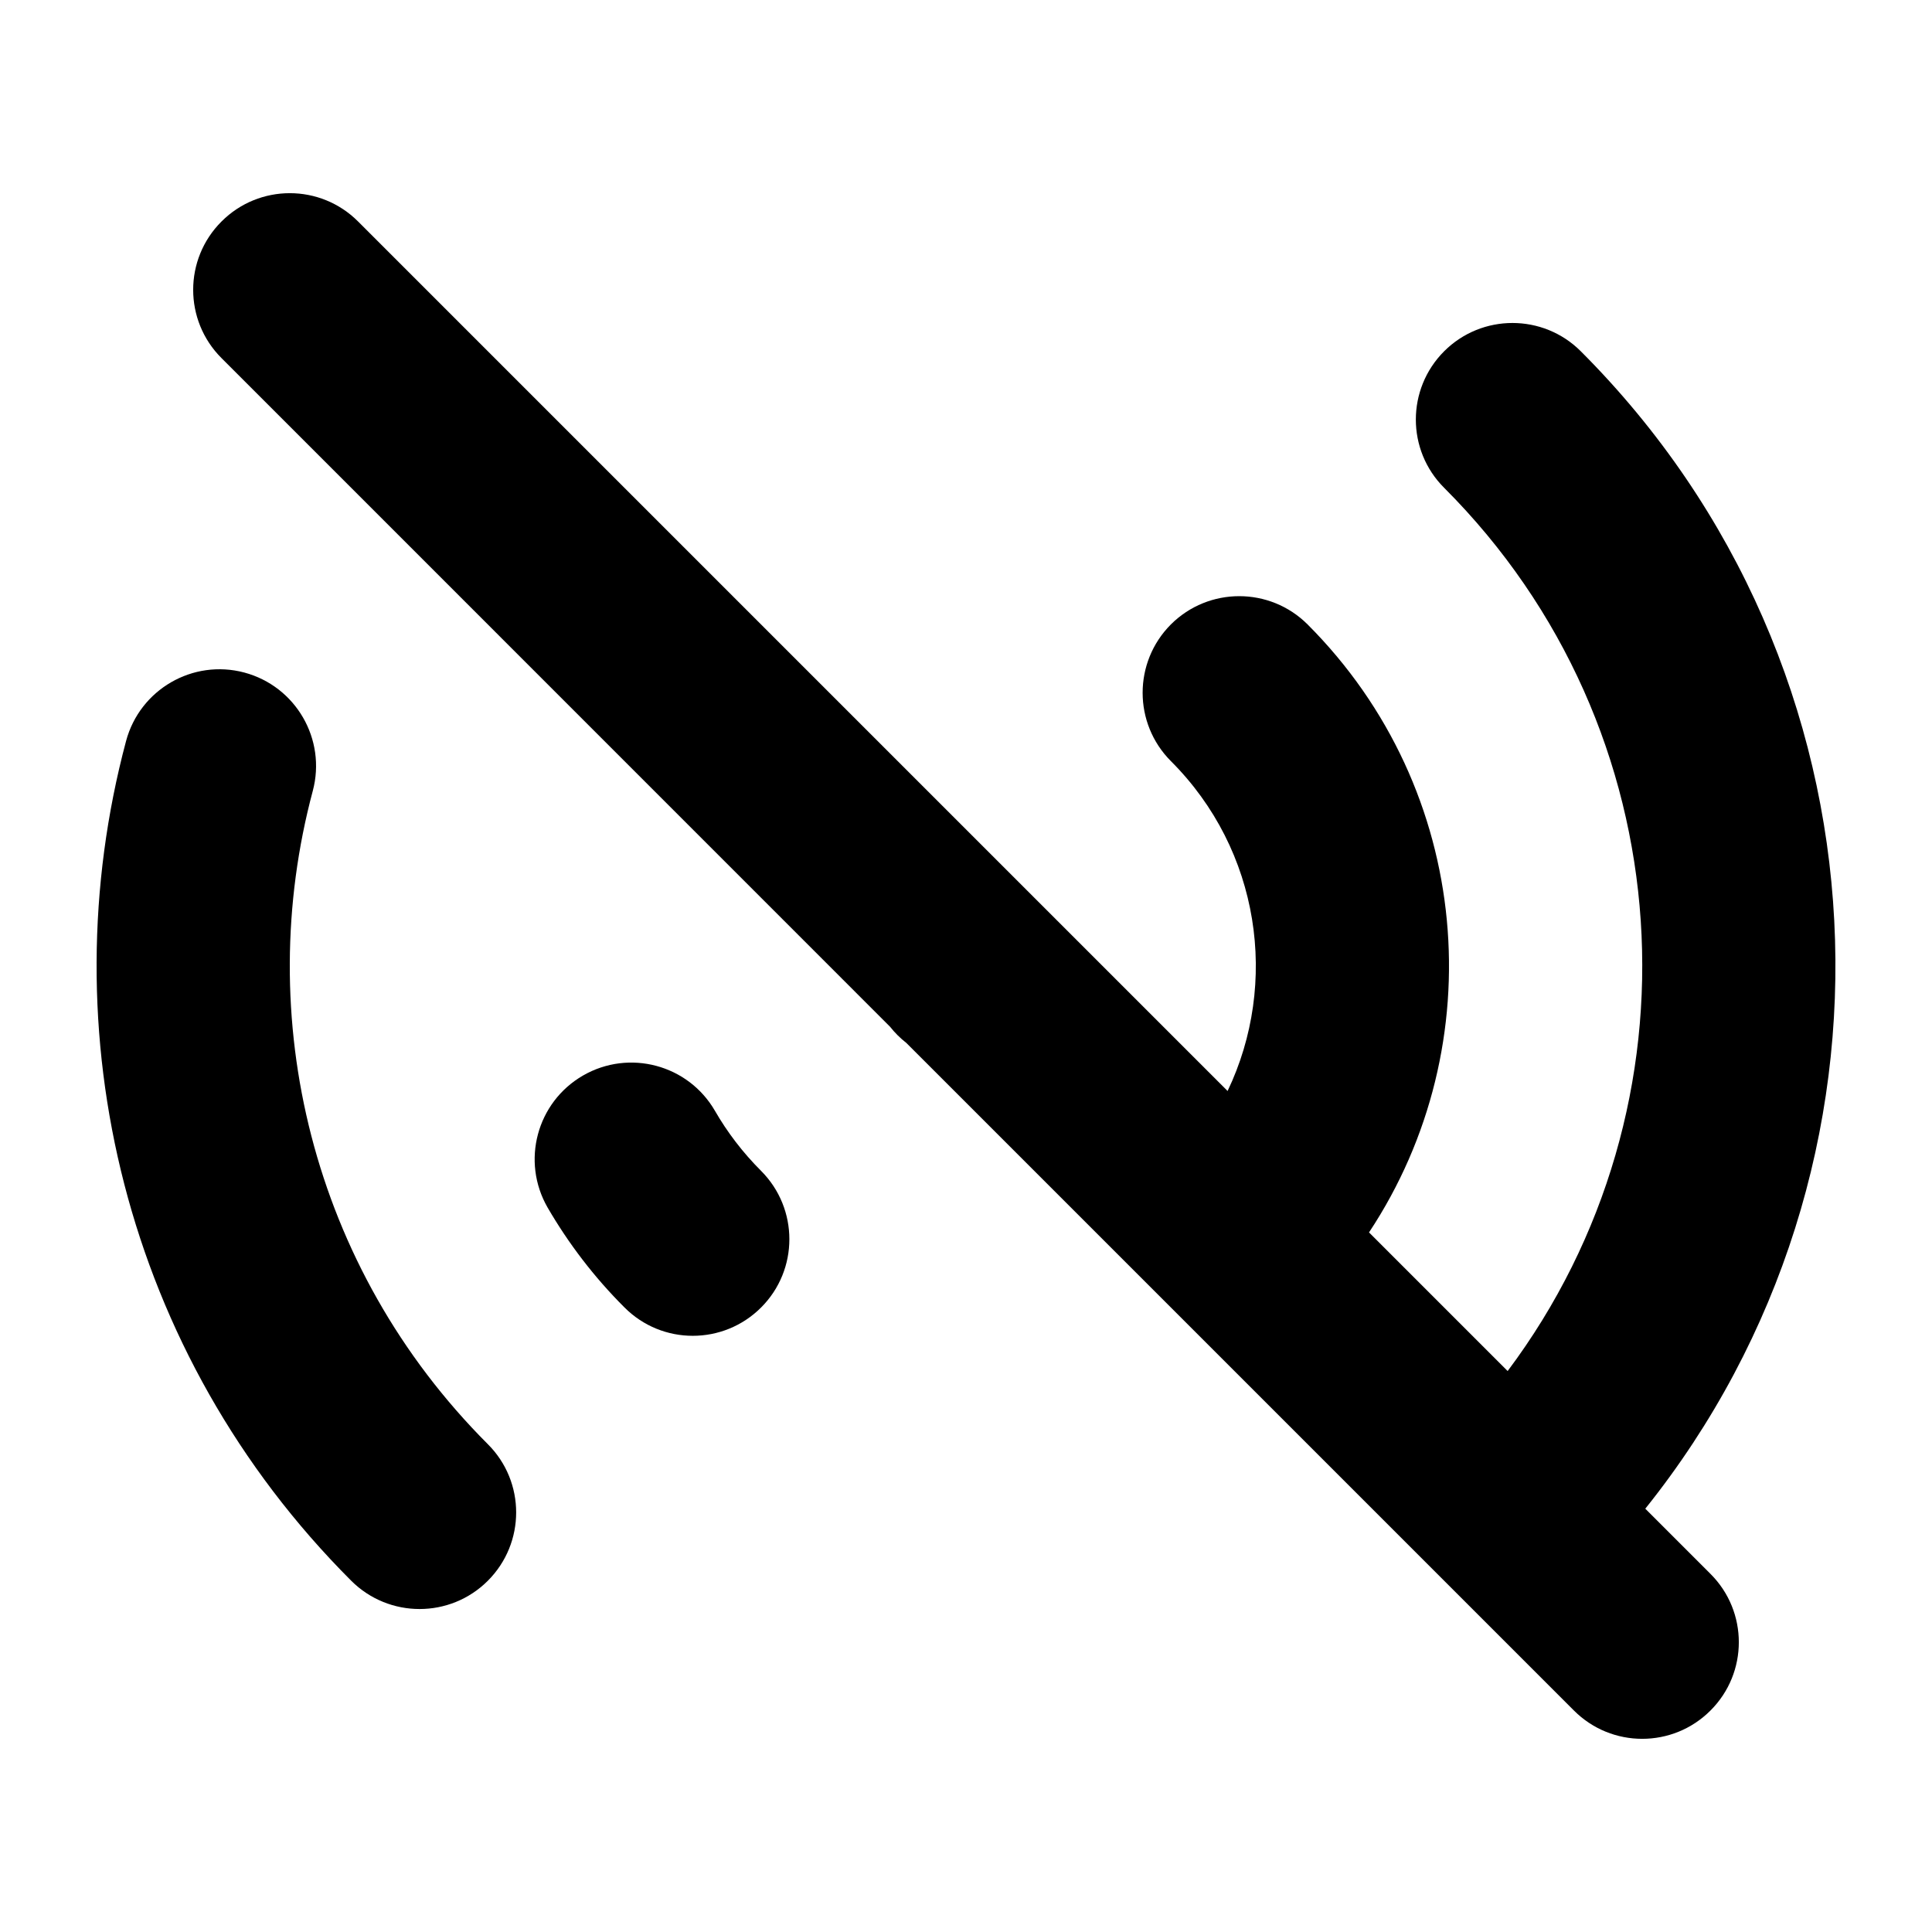
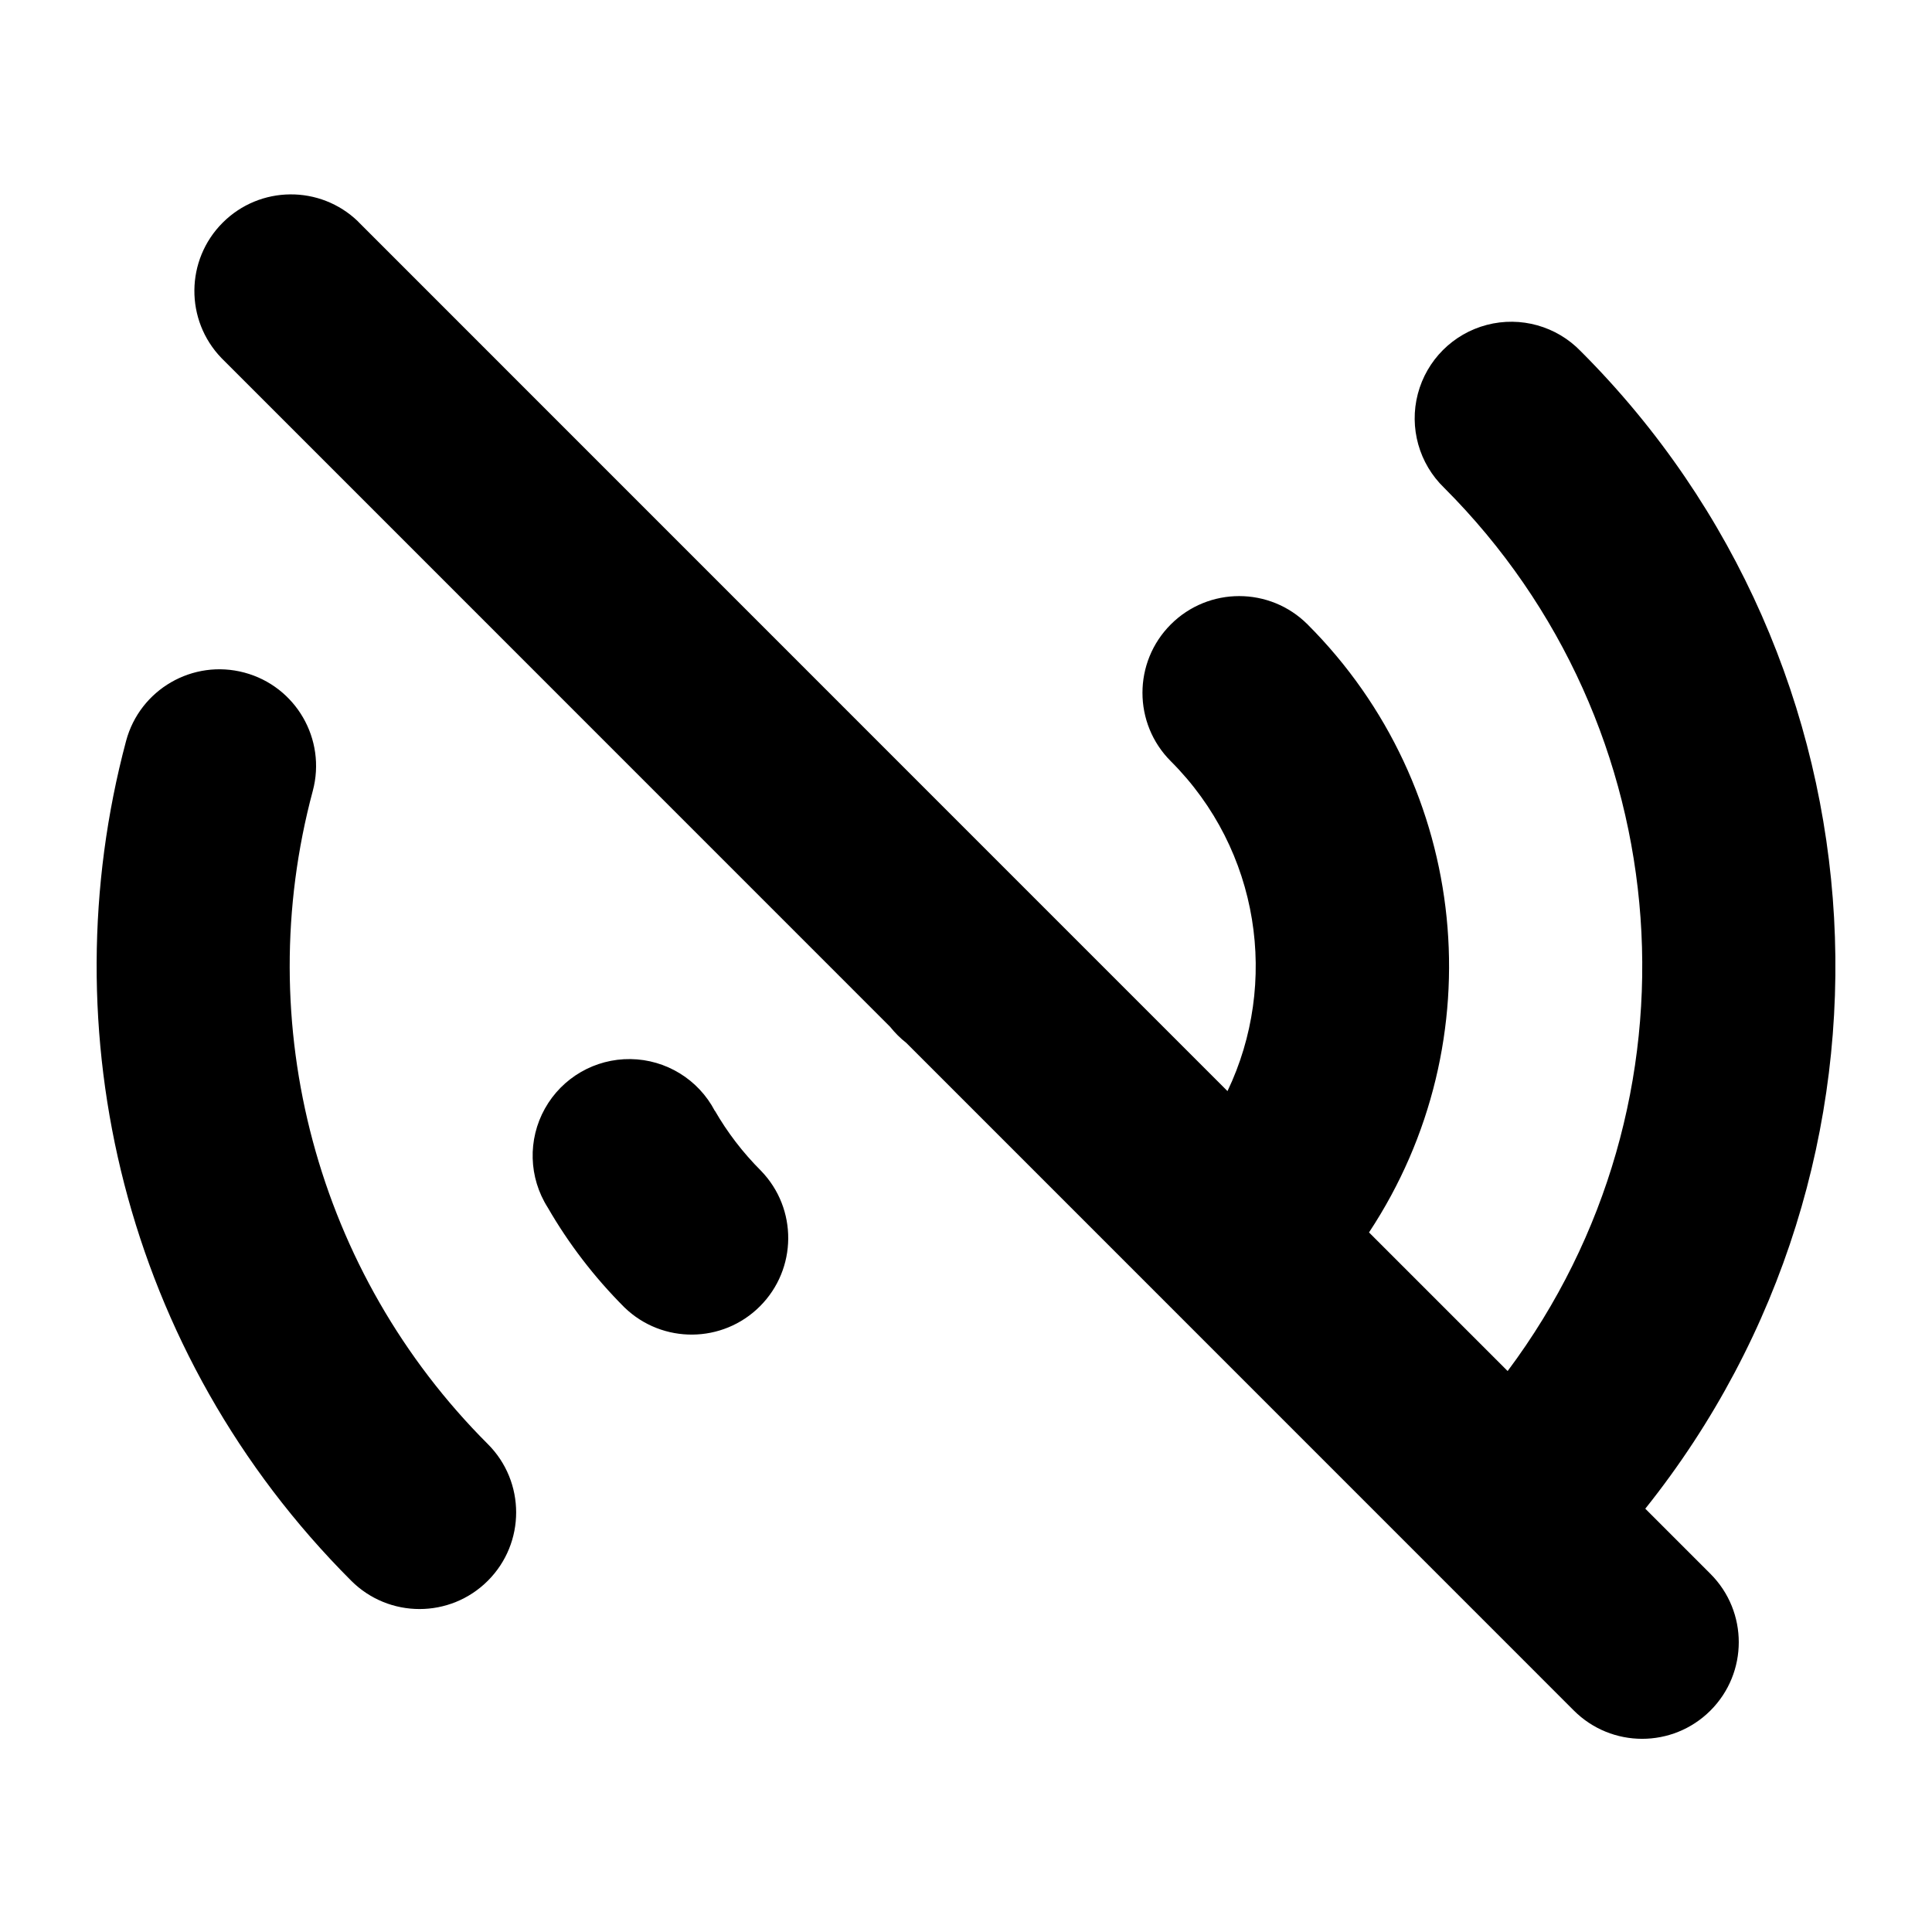
- <svg xmlns="http://www.w3.org/2000/svg" viewBox="0 0 20 20" fill="currentColor">
-   <path d="M3.707 2.293C3.317 1.902 2.683 1.902 2.293 2.293C1.902 2.683 1.902 3.317 2.293 3.707L9.214 10.629C9.263 10.691 9.319 10.747 9.382 10.796L16.293 17.707C16.683 18.098 17.317 18.098 17.707 17.707C18.098 17.317 18.098 16.683 17.707 16.293L17.032 15.618C19.863 12.084 19.64 6.912 16.364 3.636C15.974 3.246 15.34 3.246 14.95 3.636C14.559 4.027 14.559 4.66 14.95 5.05C17.444 7.544 17.663 11.451 15.607 14.193L14.172 12.758C15.458 10.816 15.246 8.175 13.536 6.464C13.145 6.074 12.512 6.074 12.121 6.464C11.731 6.855 11.731 7.488 12.121 7.879C13.045 8.802 13.241 10.178 12.708 11.294L10.716 9.302C10.71 9.296 10.704 9.29 10.698 9.284L3.707 2.293Z" />
-   <path d="M3.238 8.187C3.38 7.653 3.063 7.105 2.529 6.962C1.996 6.82 1.448 7.137 1.305 7.671C0.504 10.67 1.28 14.007 3.636 16.364C4.027 16.754 4.66 16.754 5.05 16.364C5.441 15.973 5.441 15.34 5.05 14.95C3.219 13.118 2.613 10.525 3.238 8.187Z" />
-   <path d="M7.401 11.499C7.124 11.021 6.513 10.858 6.035 11.134C5.556 11.411 5.393 12.022 5.669 12.501C5.884 12.871 6.149 13.22 6.465 13.535C6.855 13.926 7.488 13.926 7.879 13.535C8.269 13.145 8.269 12.512 7.879 12.121C7.688 11.93 7.529 11.721 7.401 11.499Z" />
+ <svg xmlns="http://www.w3.org/2000/svg" fill="currentColor" viewBox="0 0 20 20">
+   <path d="M3.707 2.293a1 1 0 0 0-1.414 1.414l6.921 6.922c.05.062.105.118.168.167l6.91 6.911a1 1 0 0 0 1.415-1.414l-.675-.675a9.001 9.001 0 0 0-.668-11.982A1 1 0 1 0 14.95 5.05a7.002 7.002 0 0 1 .657 9.143l-1.435-1.435a5.002 5.002 0 0 0-.636-6.294A1 1 0 0 0 12.12 7.88c.924.923 1.12 2.3.587 3.415l-1.992-1.992a.922.922 0 0 0-.018-.018l-6.99-6.991ZM3.238 8.187a1 1 0 0 0-1.933-.516c-.8 3-.025 6.336 2.331 8.693a1 1 0 0 0 1.414-1.415 6.997 6.997 0 0 1-1.812-6.762ZM7.4 11.5a1 1 0 1 0-1.73 1c.214.371.48.72.795 1.035a1 1 0 0 0 1.414-1.414c-.191-.191-.35-.4-.478-.622Z" />
</svg>
